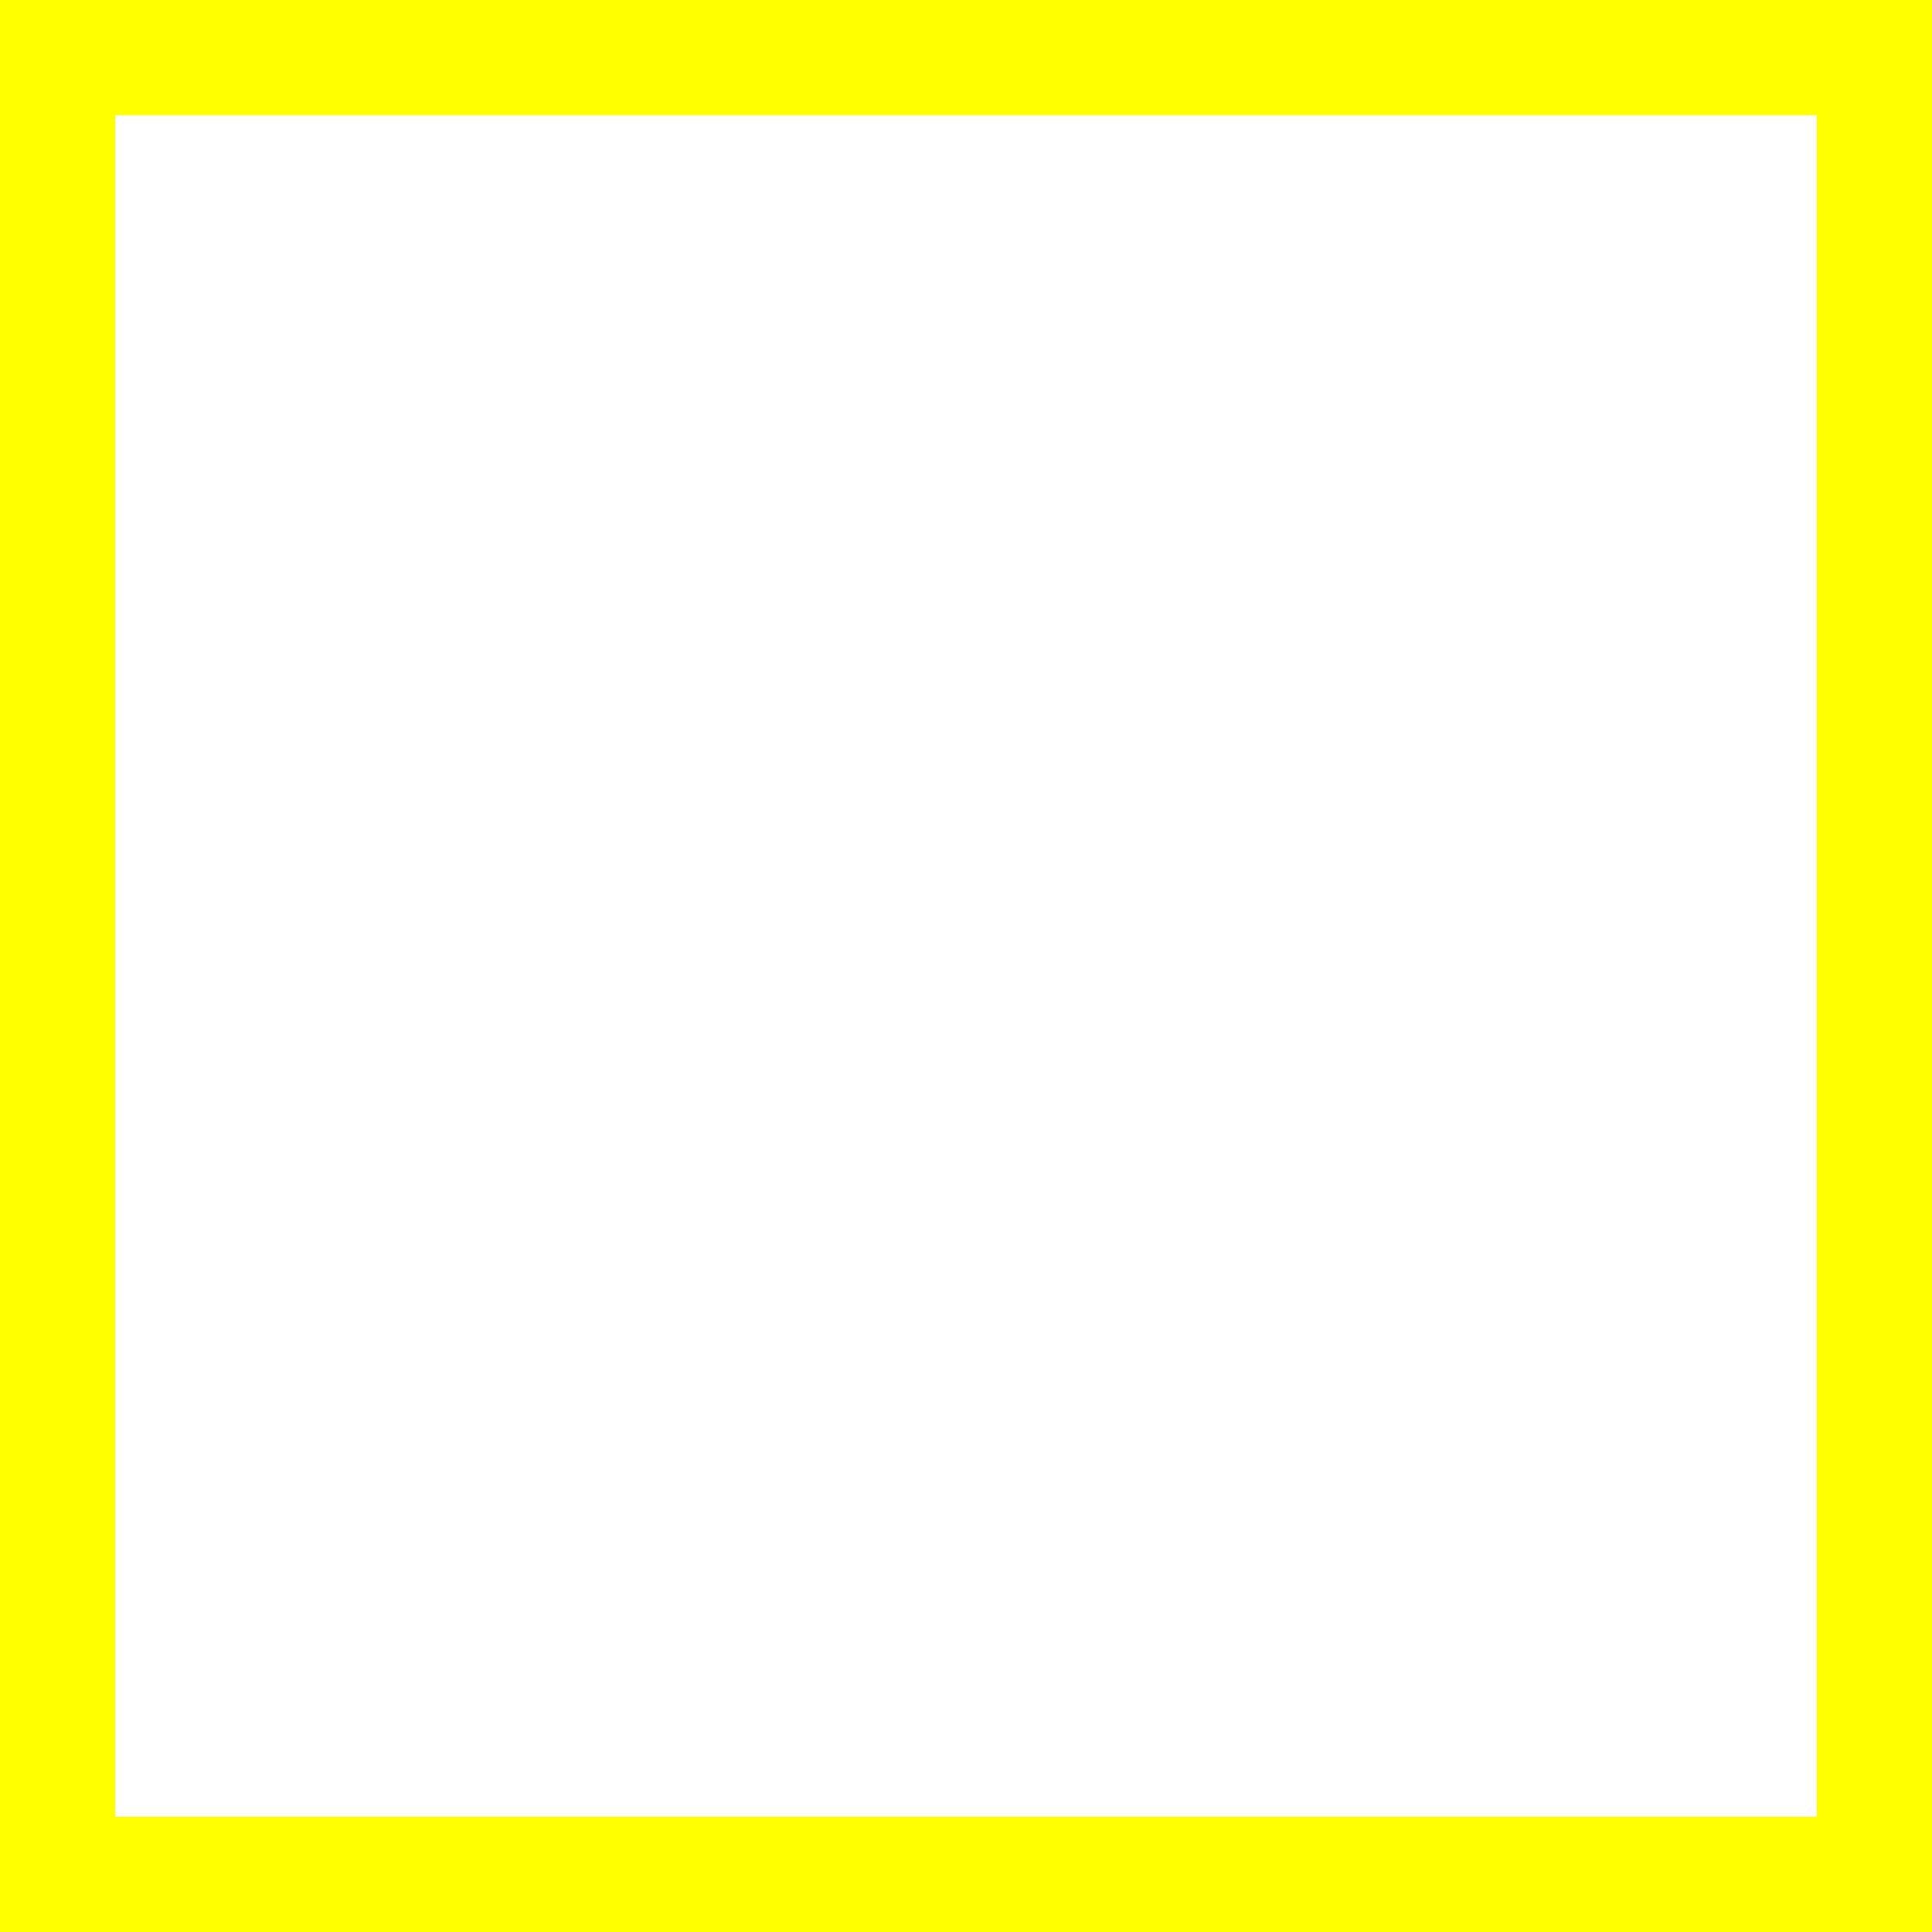
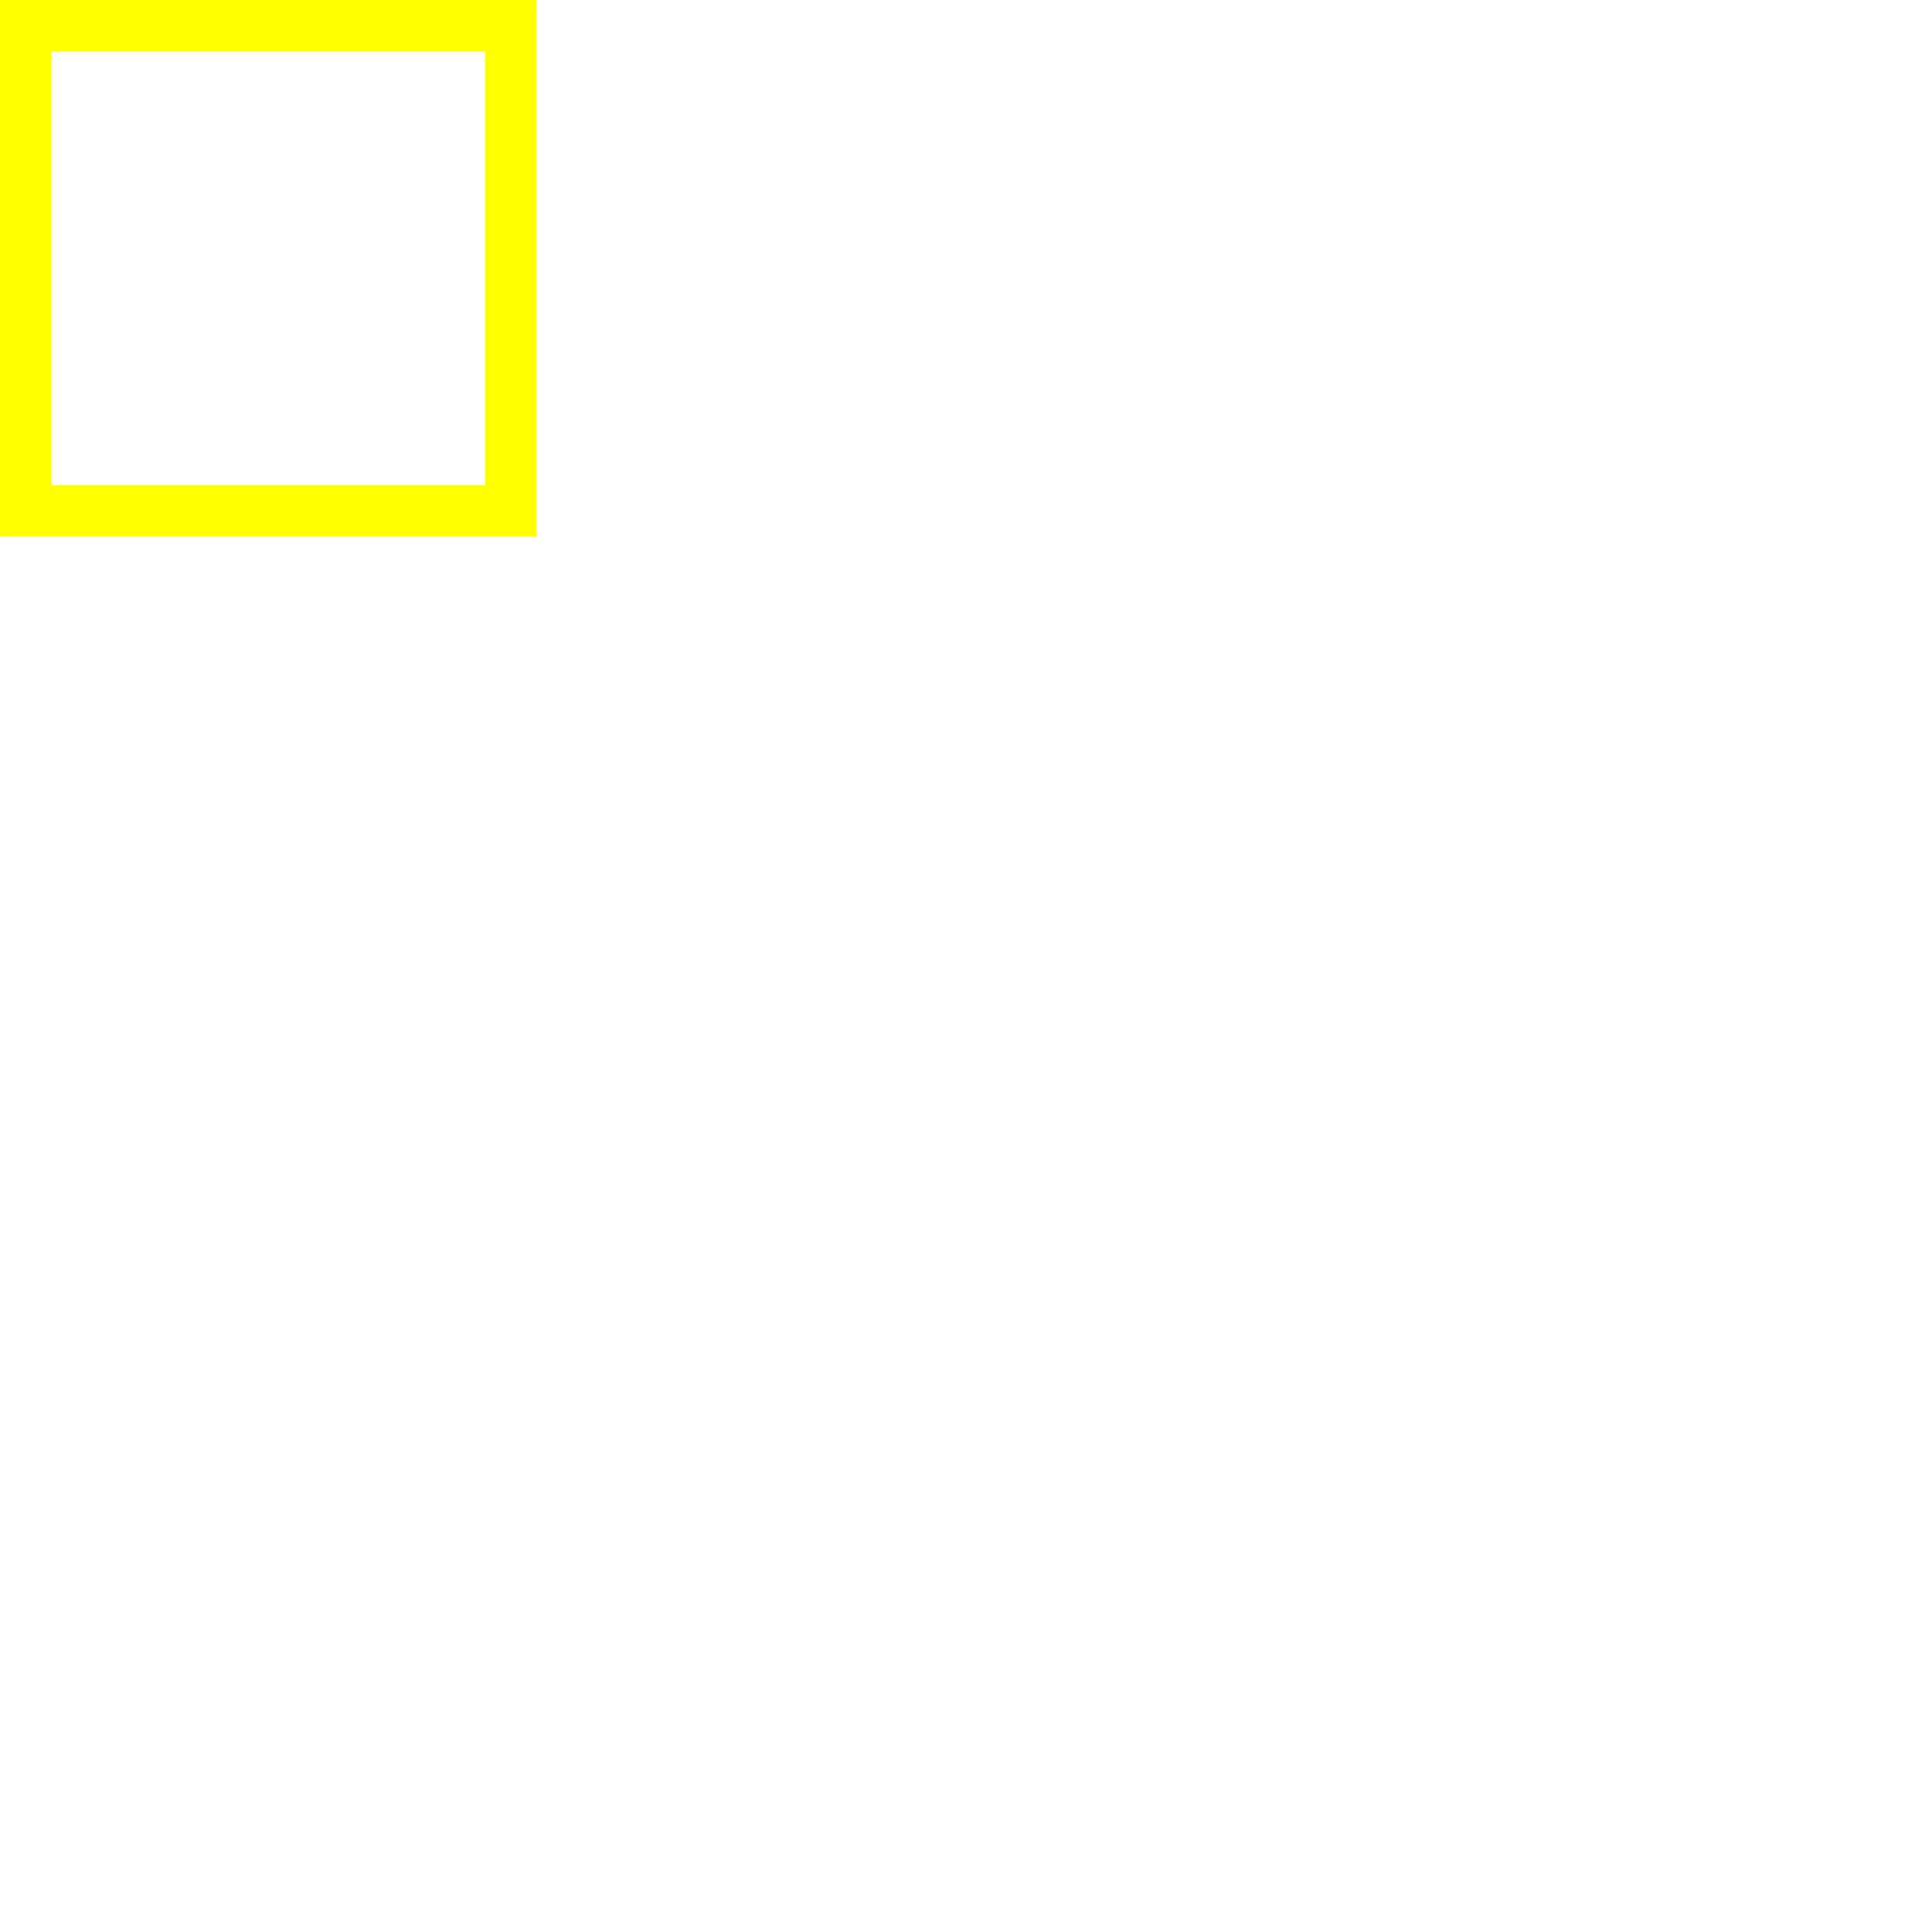
<svg xmlns="http://www.w3.org/2000/svg" height="36" viewBox="0 0 36 36" width="36" version="1.1" id="svg4">
  <defs id="defs4" />
-   <rect style="fill:none;stroke:#ffff00;stroke-width:2.147;stroke-opacity:1" id="rect4" width="33.853" height="33.853" x="1.074" y="1.074" />
+   <rect style="fill:none;stroke:#ffff00;stroke-width:0.961;stroke-dasharray:none;stroke-opacity:1" id="rect4" width="9.039" height="9.039" x="0.481" y="0.481" />
</svg>
